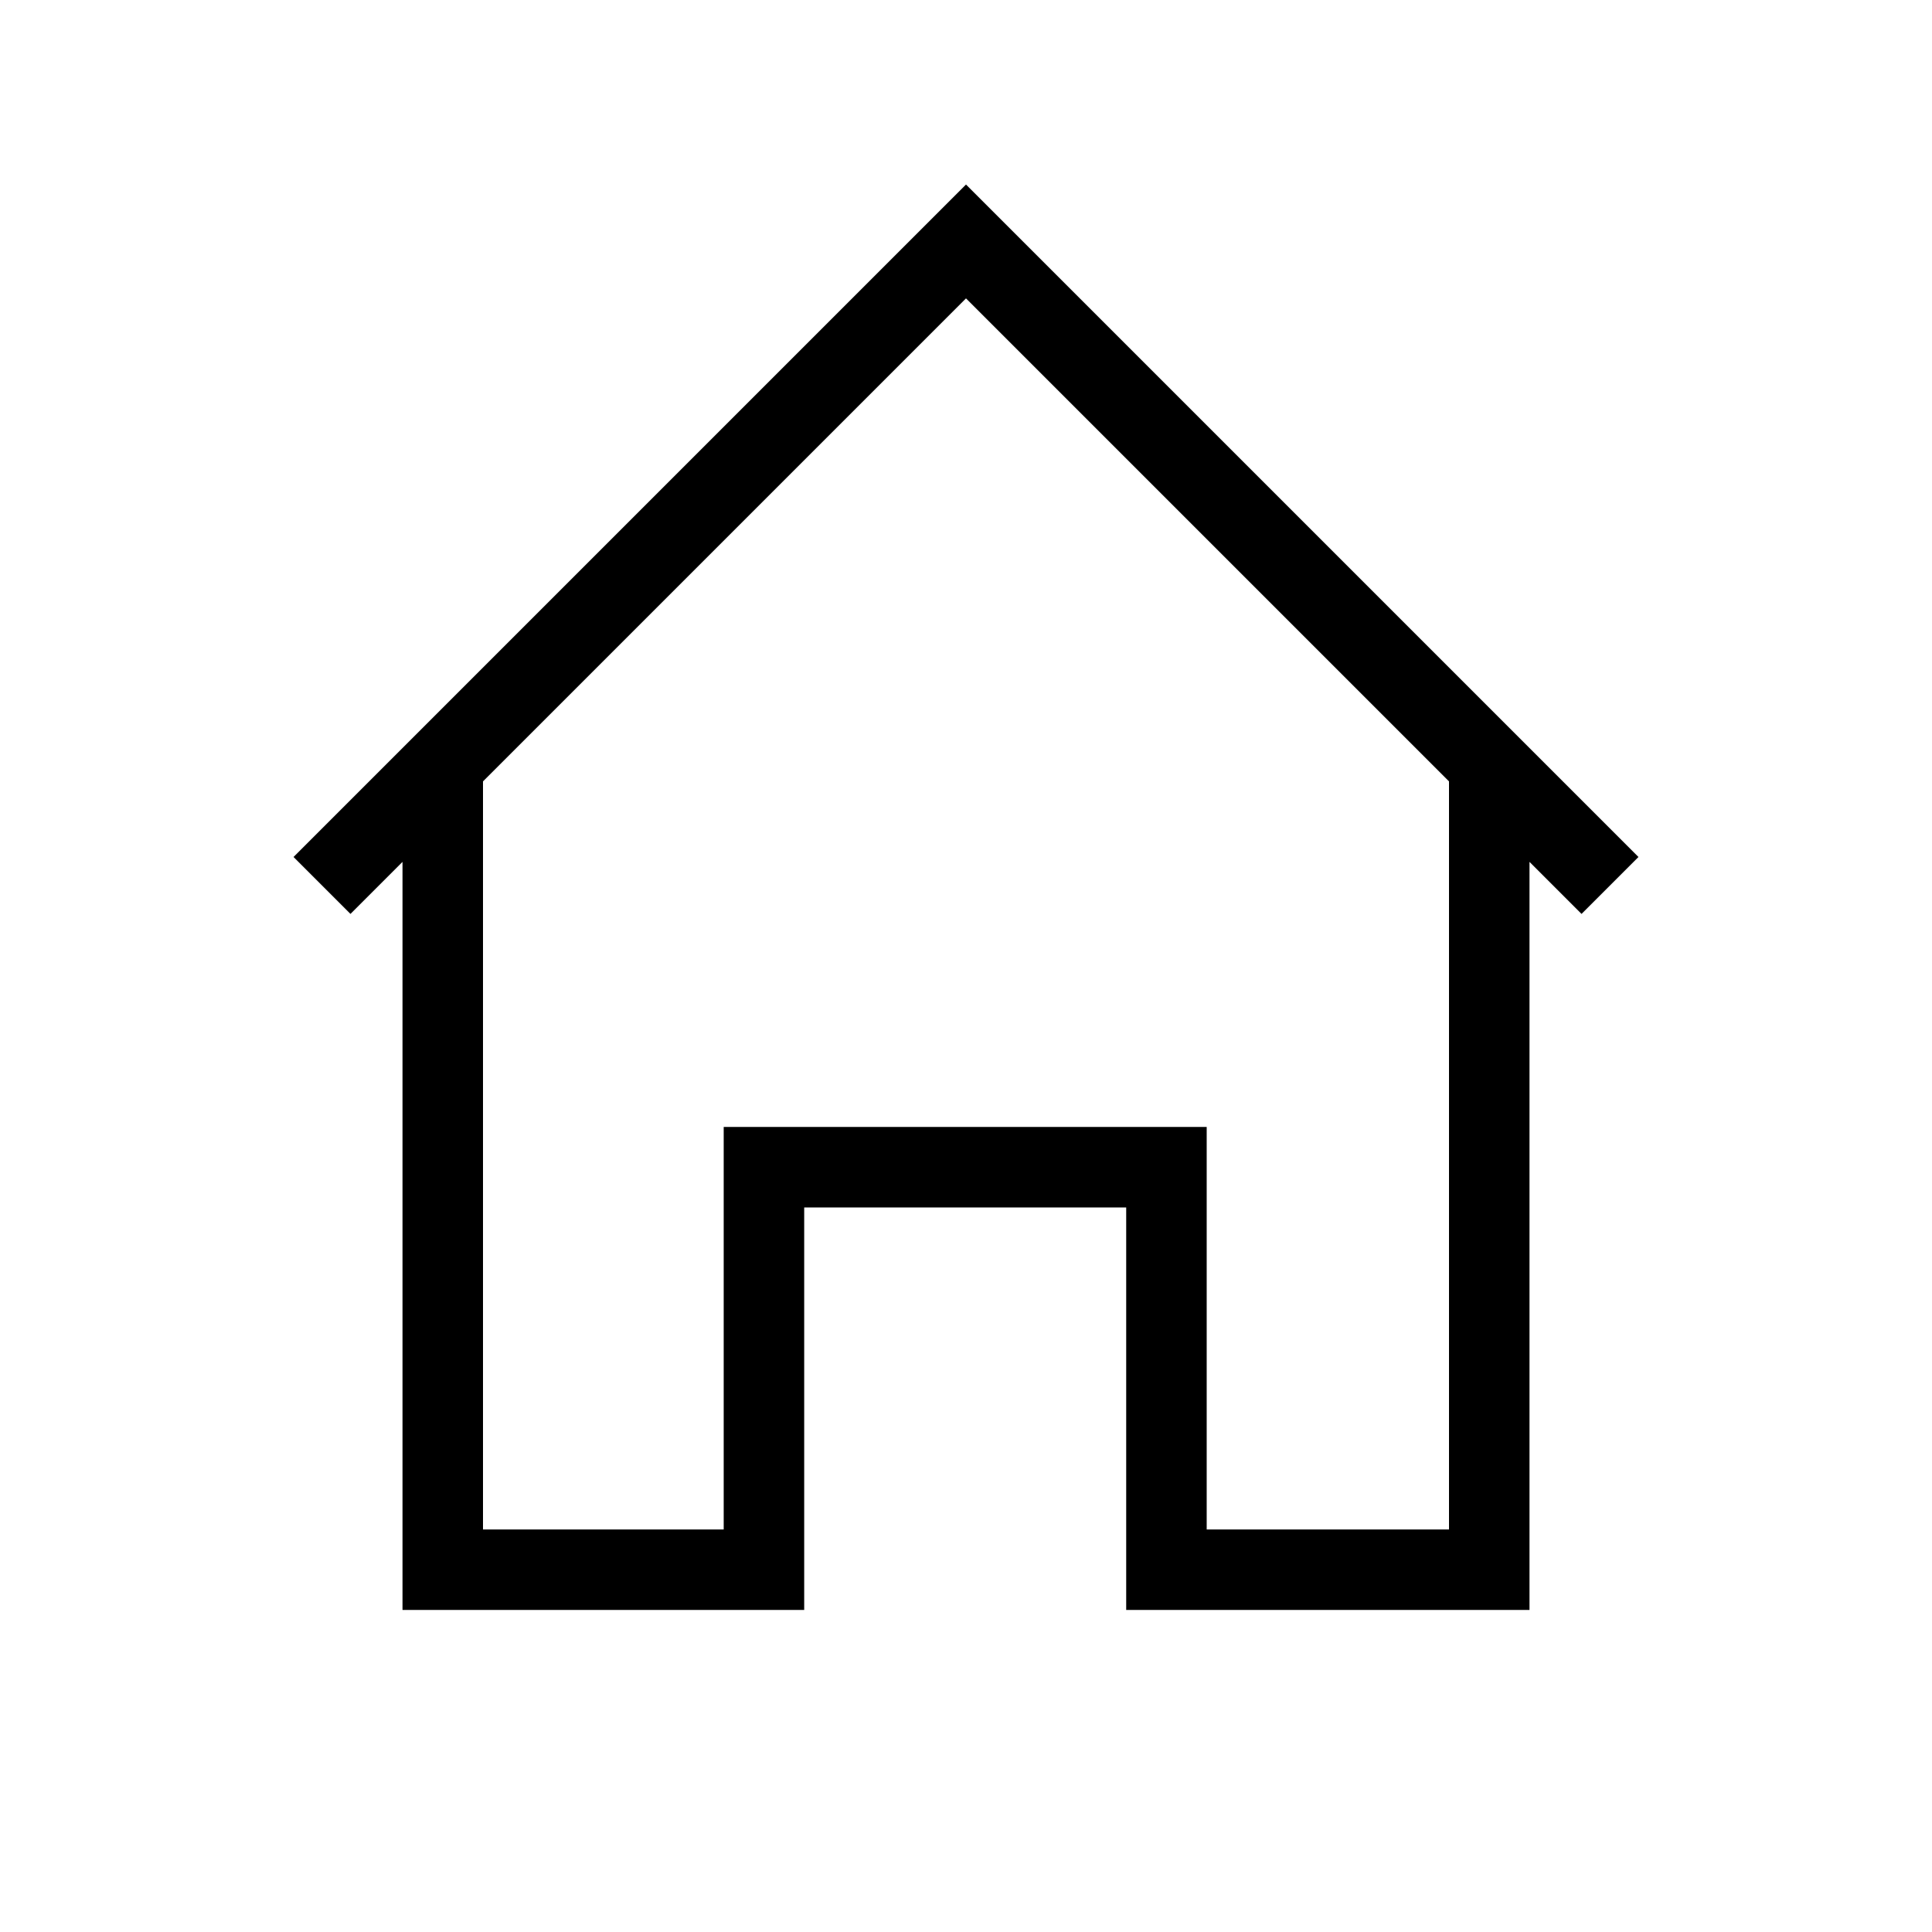
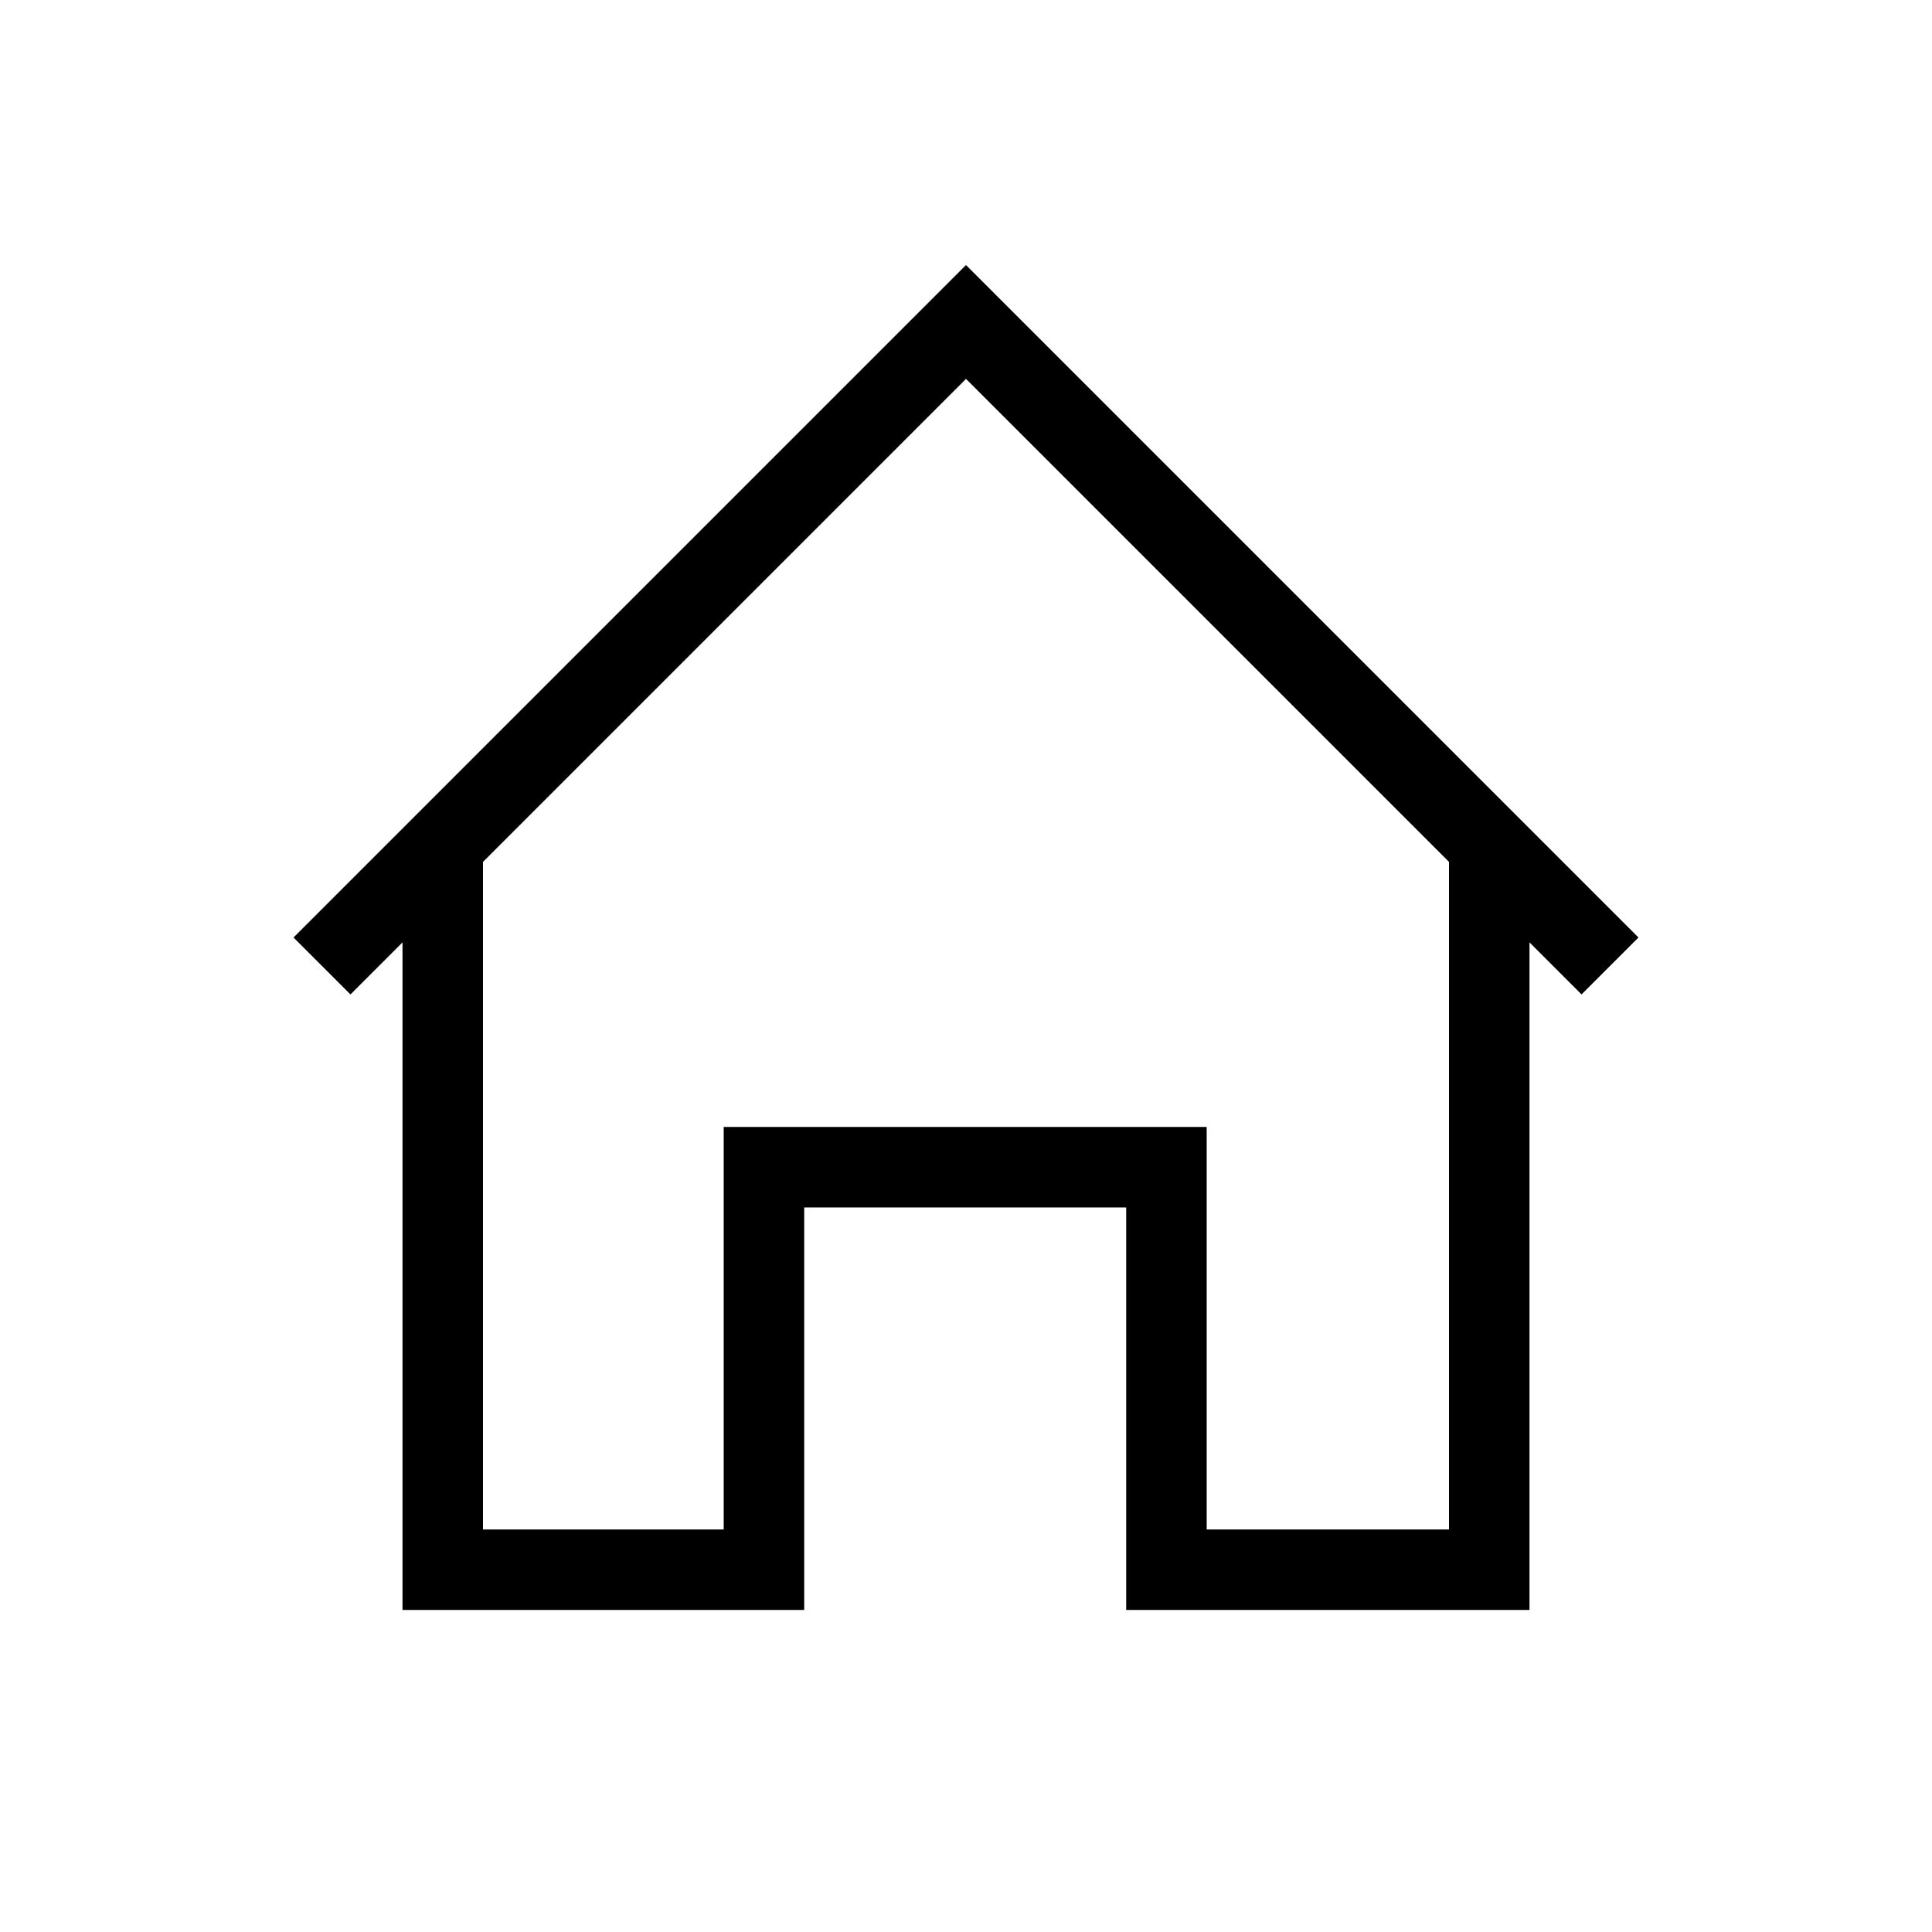
<svg xmlns="http://www.w3.org/2000/svg" width="48" height="48" viewBox="0 0 48 48">
-   <path fill="none" stroke="#000" stroke-width="2" d="M37,18.999 L37,38.999 L28.98,38.999 L28.98,28.999 L18.98,28.999 L18.98,38.999 L11,38.999 L11,18.999 M8,21.999 L24,5.999 L40,21.999" />
+   <path fill="none" stroke="#000" stroke-width="2" d="M37,20.999 L37,38.999 L28.98,38.999 L28.98,28.999 L18.98,28.999 L18.98,38.999 L11,38.999 L11,20.999 M8,23.999 L24,7.999 L40,23.999" />
</svg>
